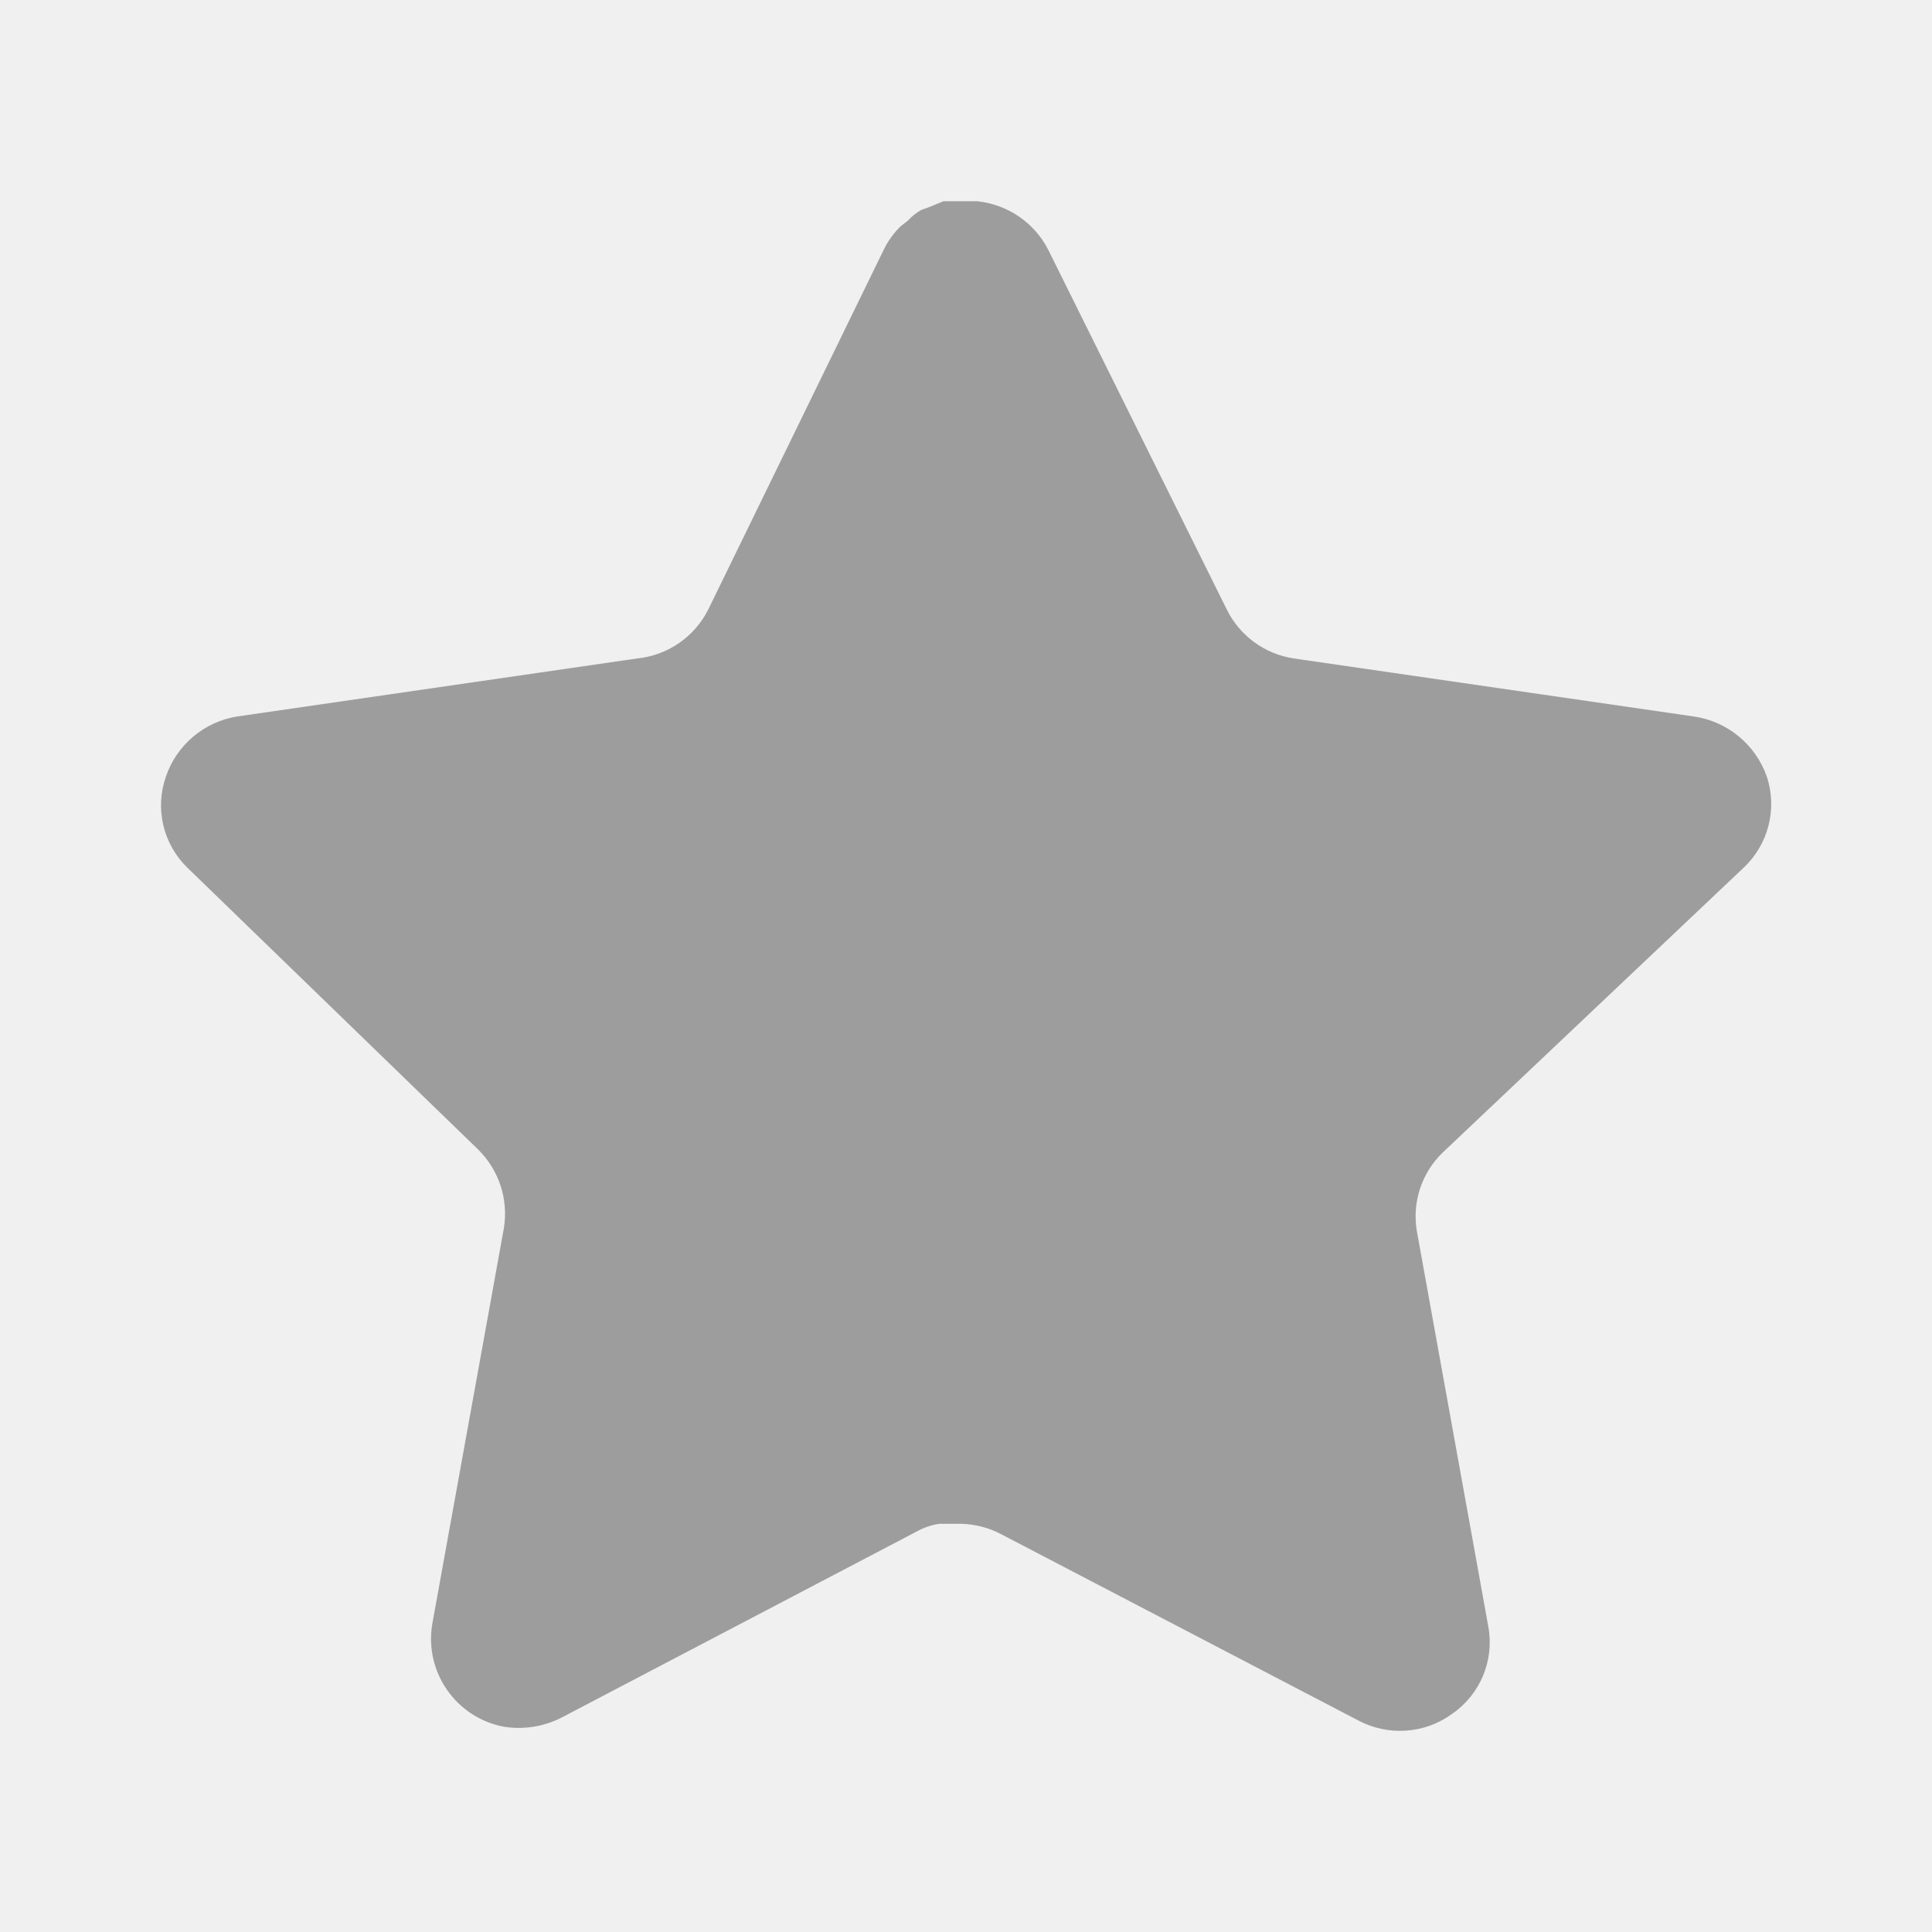
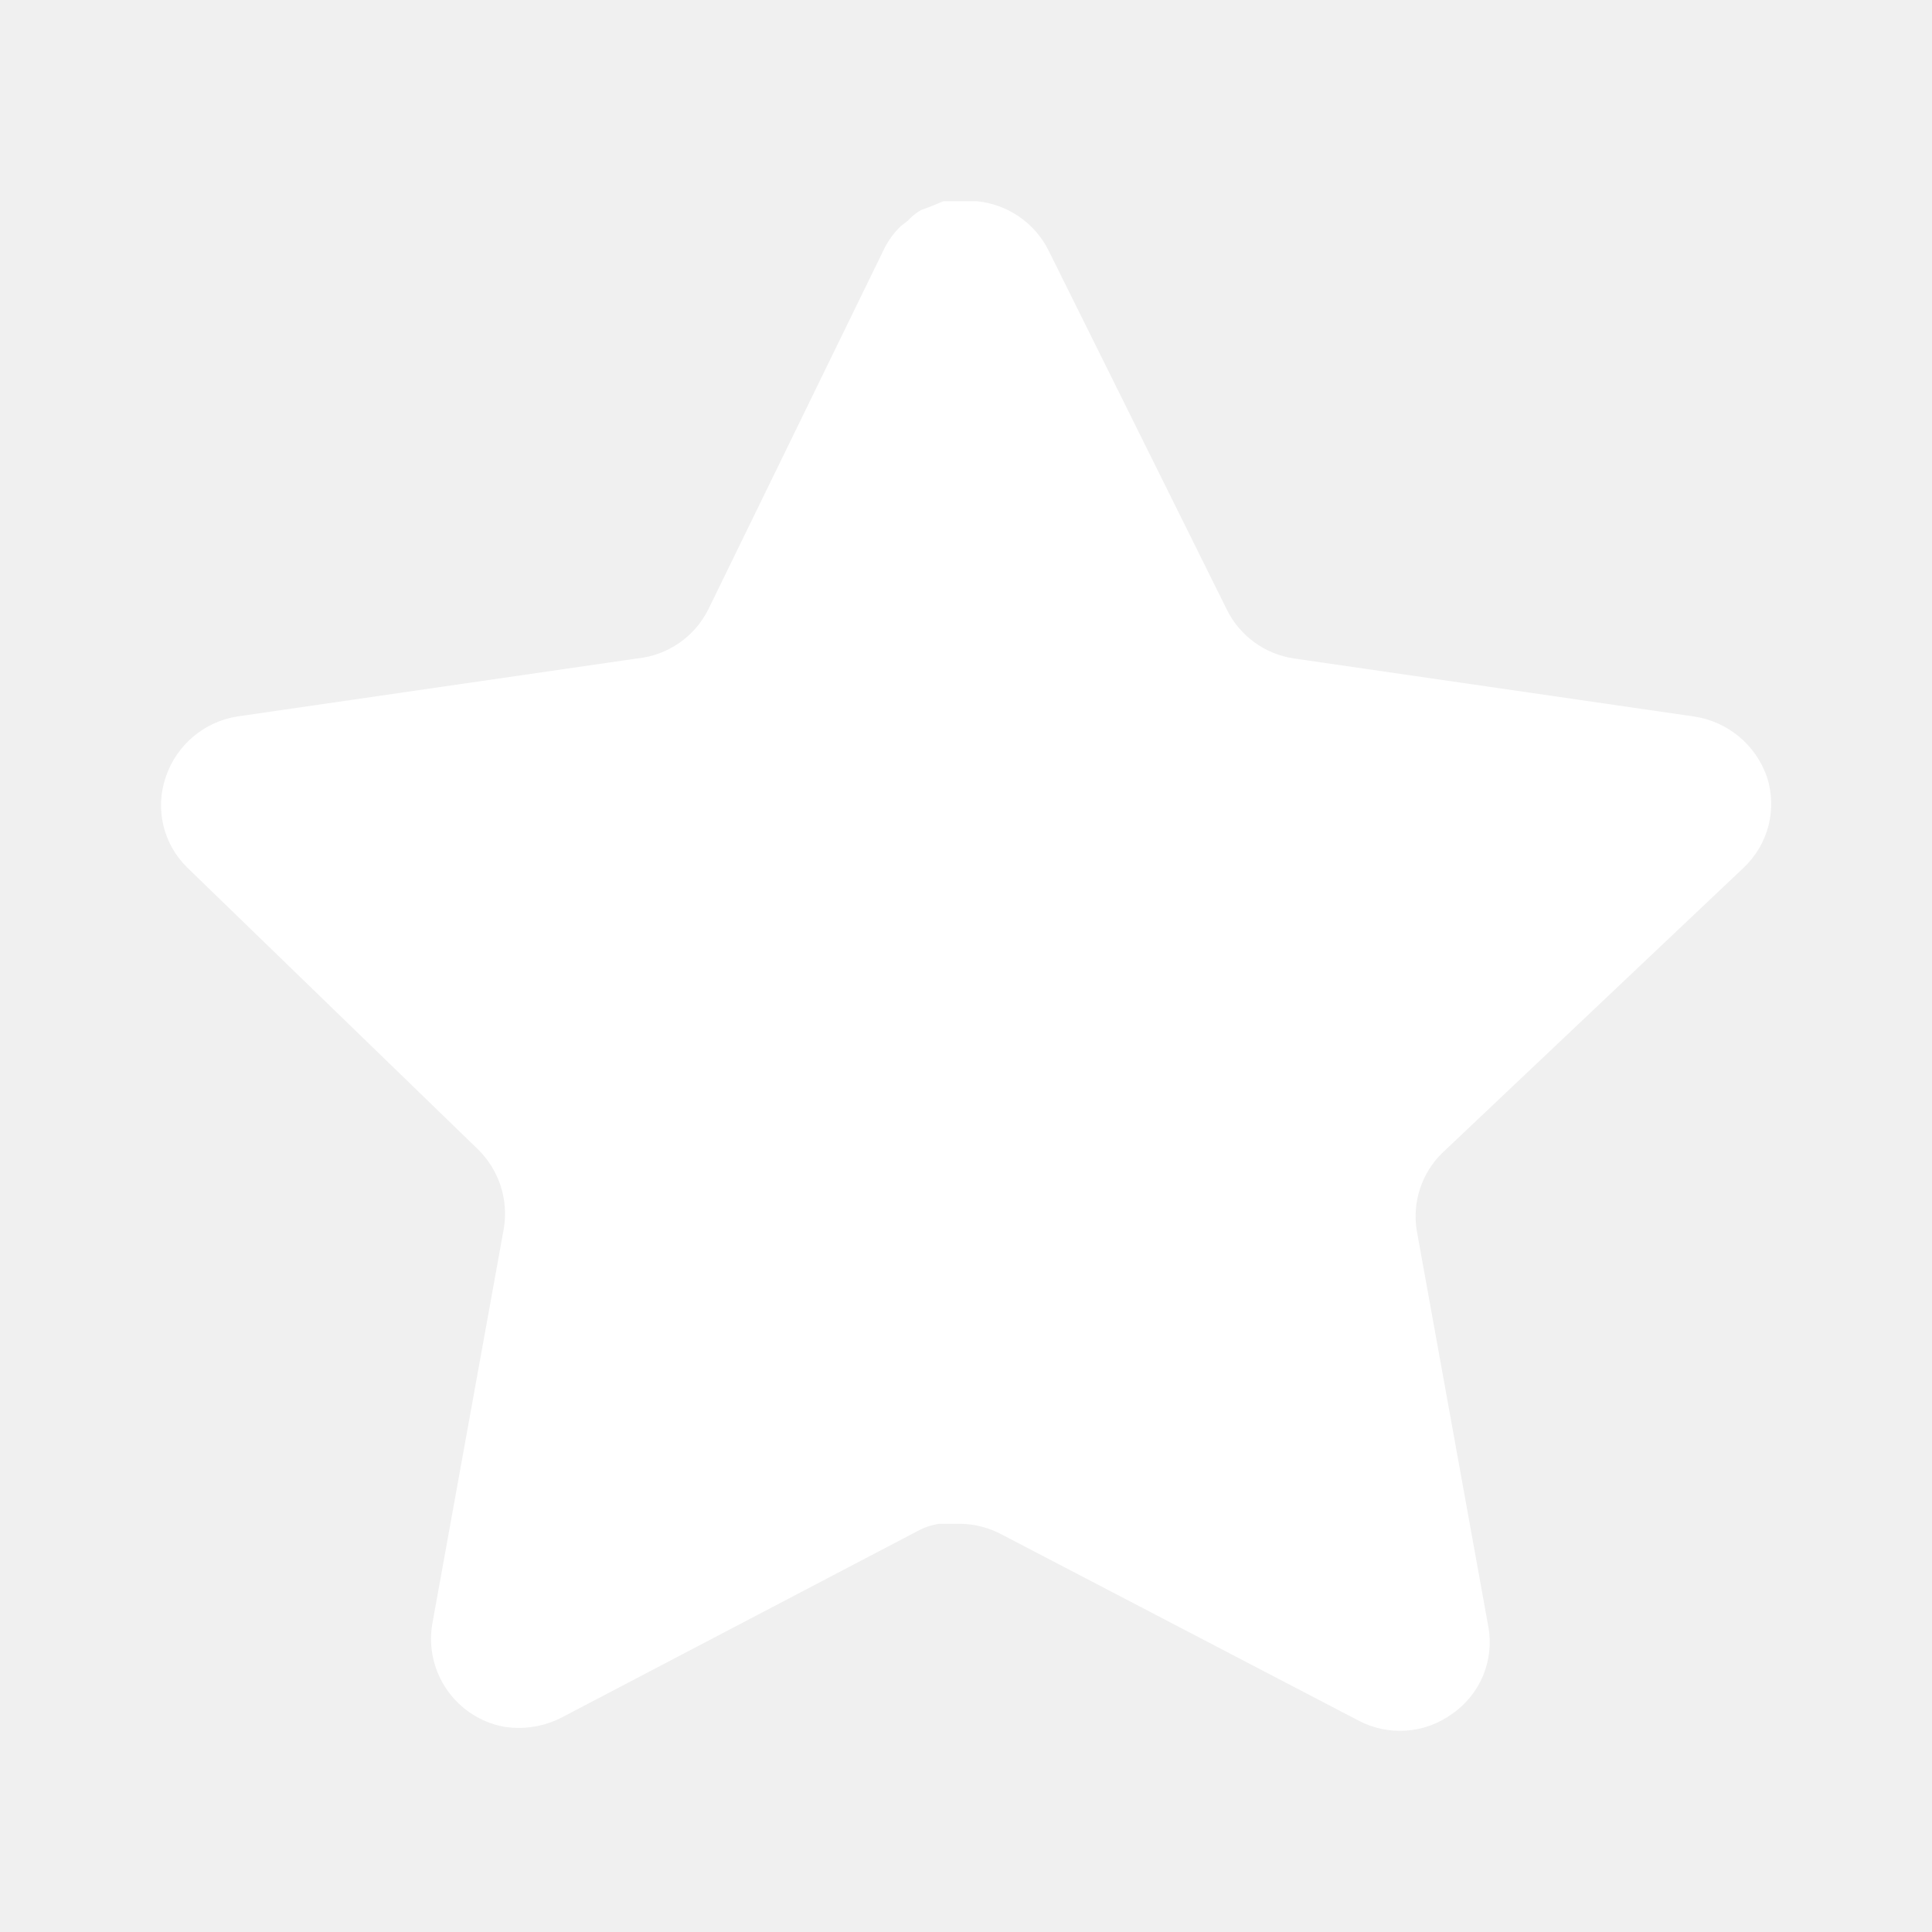
<svg xmlns="http://www.w3.org/2000/svg" width="24" height="24" viewBox="0 0 24 24" fill="none">
-   <path d="M17.919 14.32C17.66 14.571 17.541 14.934 17.6 15.29L18.489 20.21C18.564 20.627 18.388 21.049 18.039 21.29C17.697 21.54 17.242 21.57 16.869 21.37L12.44 19.06C12.286 18.978 12.115 18.934 11.94 18.929H11.669C11.575 18.943 11.483 18.973 11.399 19.019L6.969 21.34C6.75 21.45 6.502 21.489 6.259 21.45C5.667 21.338 5.272 20.774 5.369 20.179L6.259 15.259C6.318 14.9 6.199 14.535 5.94 14.28L2.329 10.78C2.027 10.487 1.922 10.047 2.06 9.65C2.194 9.254 2.536 8.965 2.949 8.9L7.919 8.179C8.297 8.14 8.629 7.91 8.799 7.57L10.989 3.08C11.041 2.98 11.108 2.888 11.189 2.81L11.279 2.74C11.326 2.688 11.38 2.645 11.44 2.61L11.549 2.57L11.719 2.5H12.14C12.516 2.539 12.847 2.764 13.02 3.1L15.239 7.57C15.399 7.897 15.71 8.124 16.069 8.179L21.039 8.9C21.459 8.96 21.81 9.25 21.949 9.65C22.08 10.051 21.967 10.491 21.659 10.78L17.919 14.32Z" fill="#9D9D9D" />
+   <path d="M17.919 14.32C17.66 14.571 17.541 14.934 17.6 15.29L18.489 20.21C18.564 20.627 18.388 21.049 18.039 21.29C17.697 21.54 17.242 21.57 16.869 21.37L12.44 19.06C12.286 18.978 12.115 18.934 11.94 18.929H11.669C11.575 18.943 11.483 18.973 11.399 19.019L6.969 21.34C6.75 21.45 6.502 21.489 6.259 21.45C5.667 21.338 5.272 20.774 5.369 20.179L6.259 15.259C6.318 14.9 6.199 14.535 5.94 14.28L2.329 10.78C2.027 10.487 1.922 10.047 2.06 9.65C2.194 9.254 2.536 8.965 2.949 8.9L7.919 8.179C8.297 8.14 8.629 7.91 8.799 7.57L10.989 3.08C11.041 2.98 11.108 2.888 11.189 2.81L11.279 2.74C11.326 2.688 11.38 2.645 11.44 2.61L11.549 2.57L11.719 2.5H12.14C12.516 2.539 12.847 2.764 13.02 3.1L15.239 7.57C15.399 7.897 15.71 8.124 16.069 8.179L21.039 8.9C21.459 8.96 21.81 9.25 21.949 9.65C22.08 10.051 21.967 10.491 21.659 10.78L17.919 14.32Z" fill="white" />
</svg>
